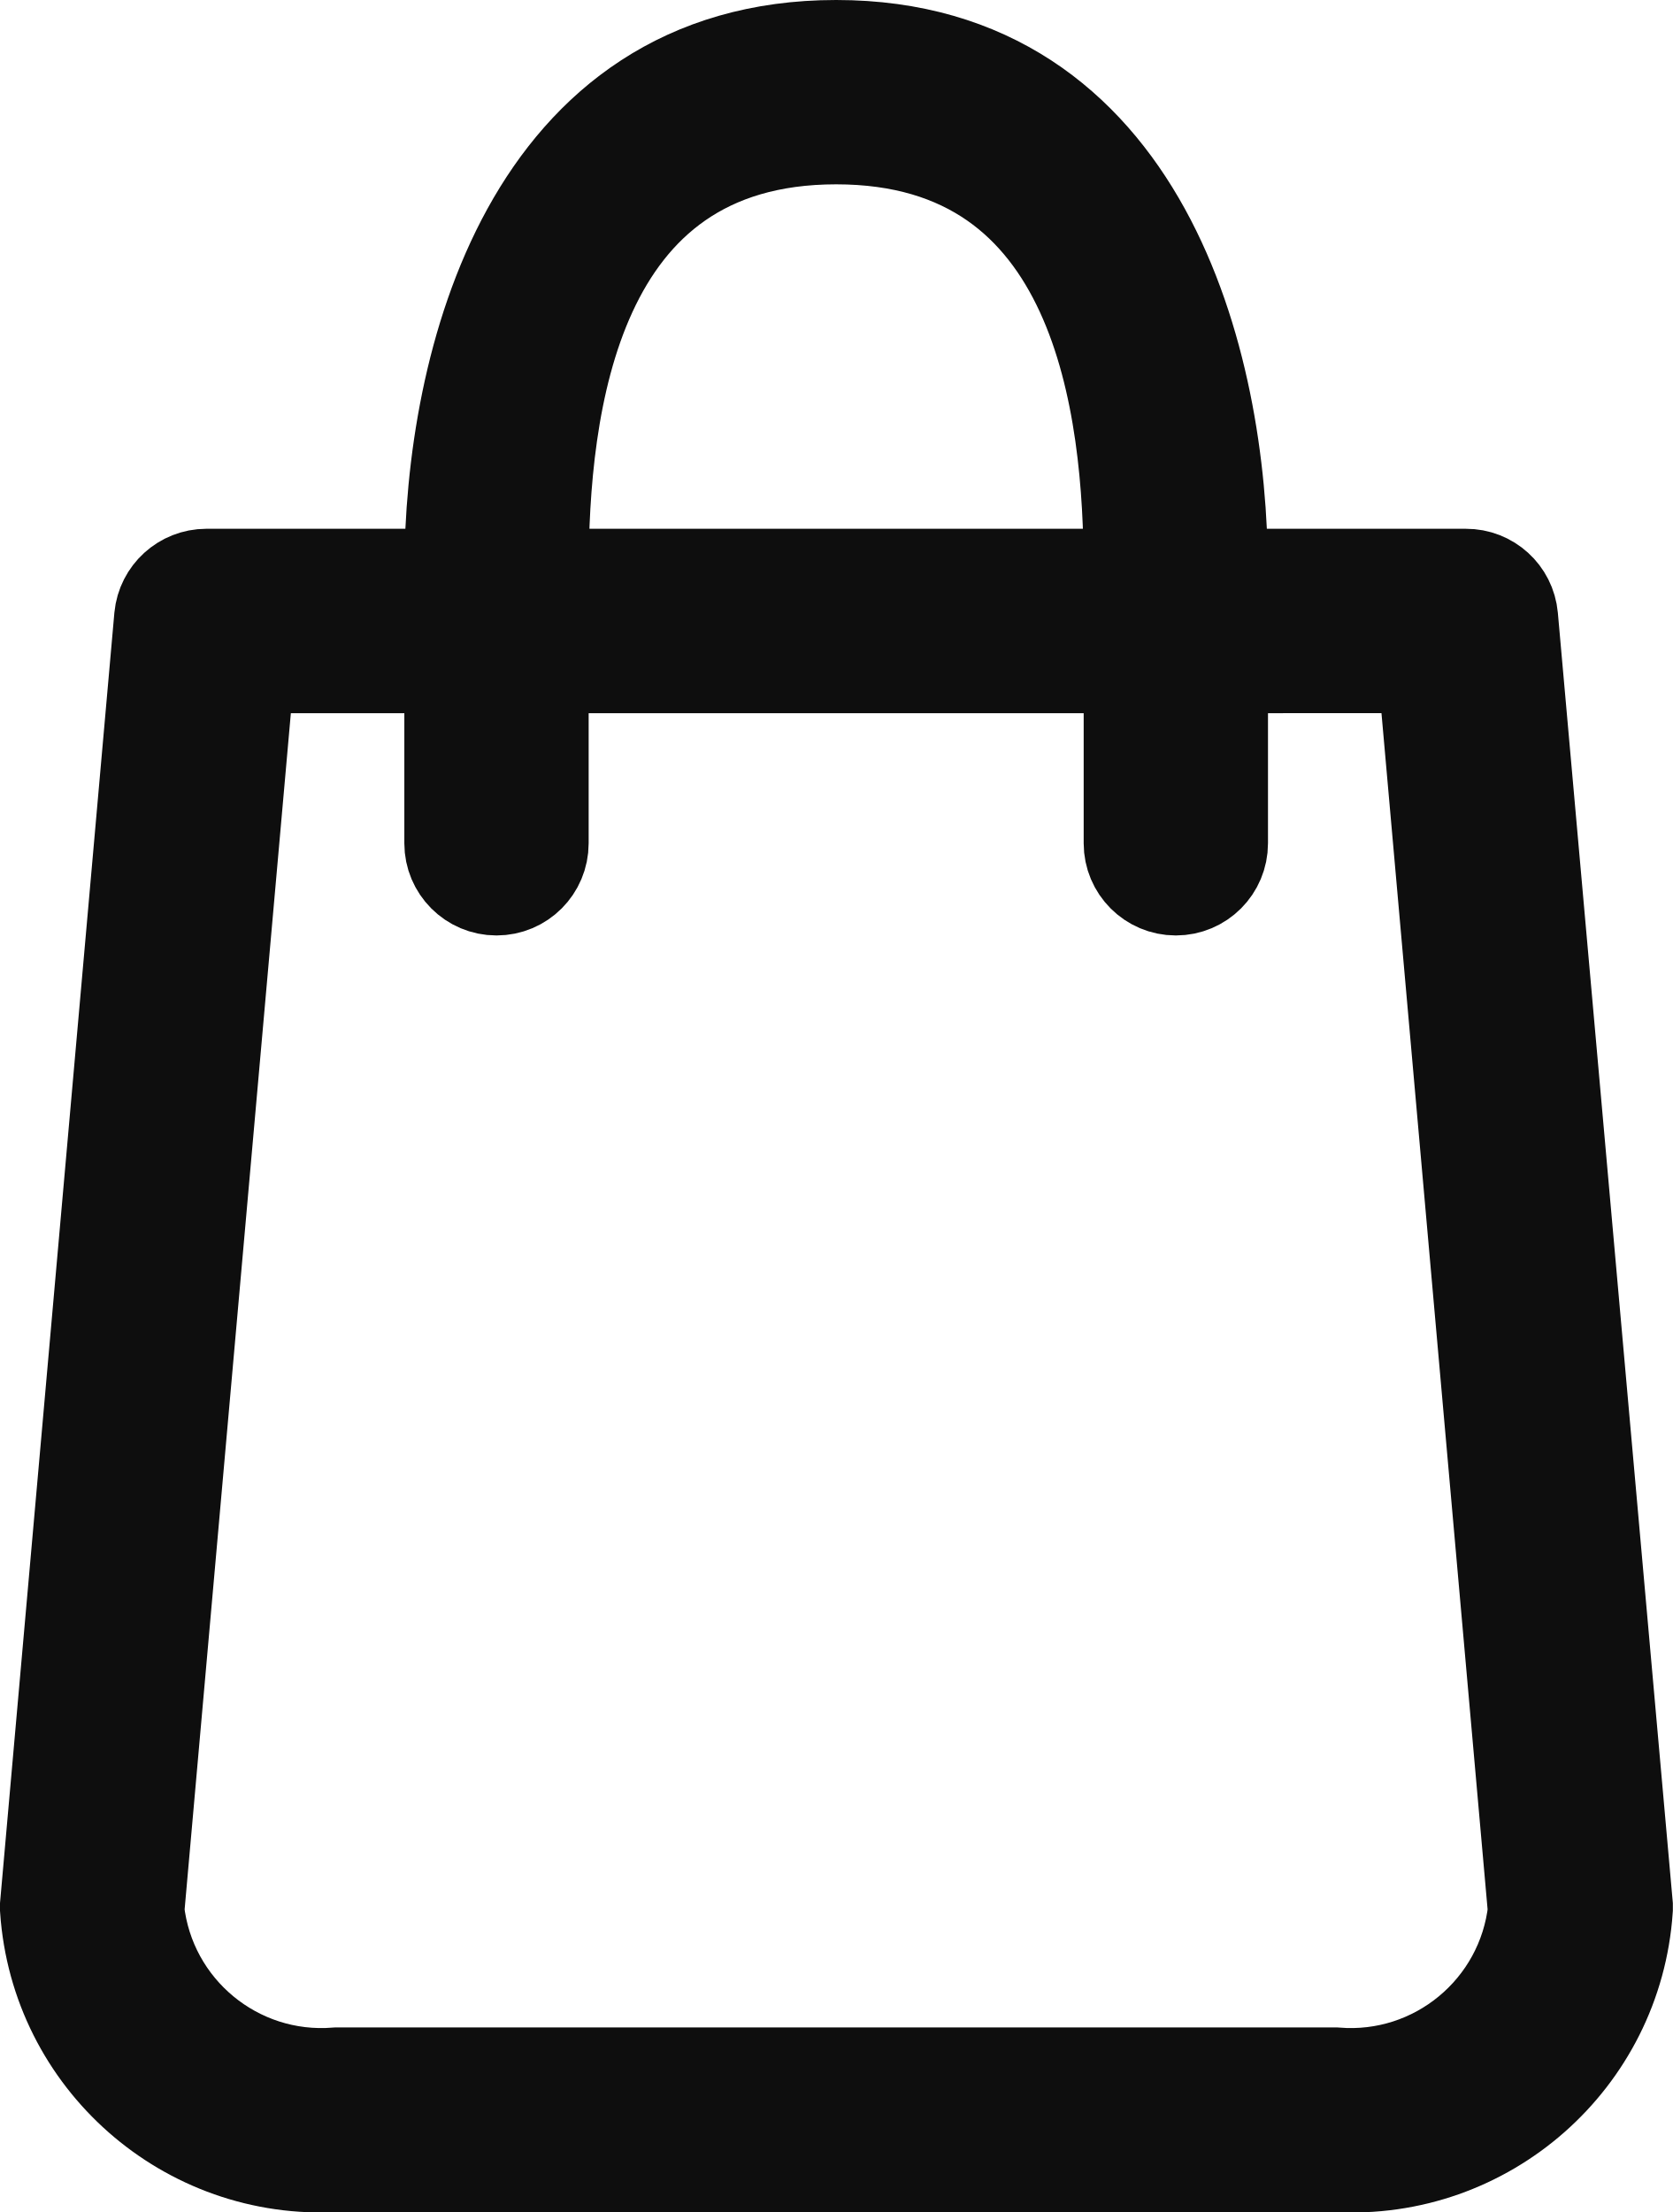
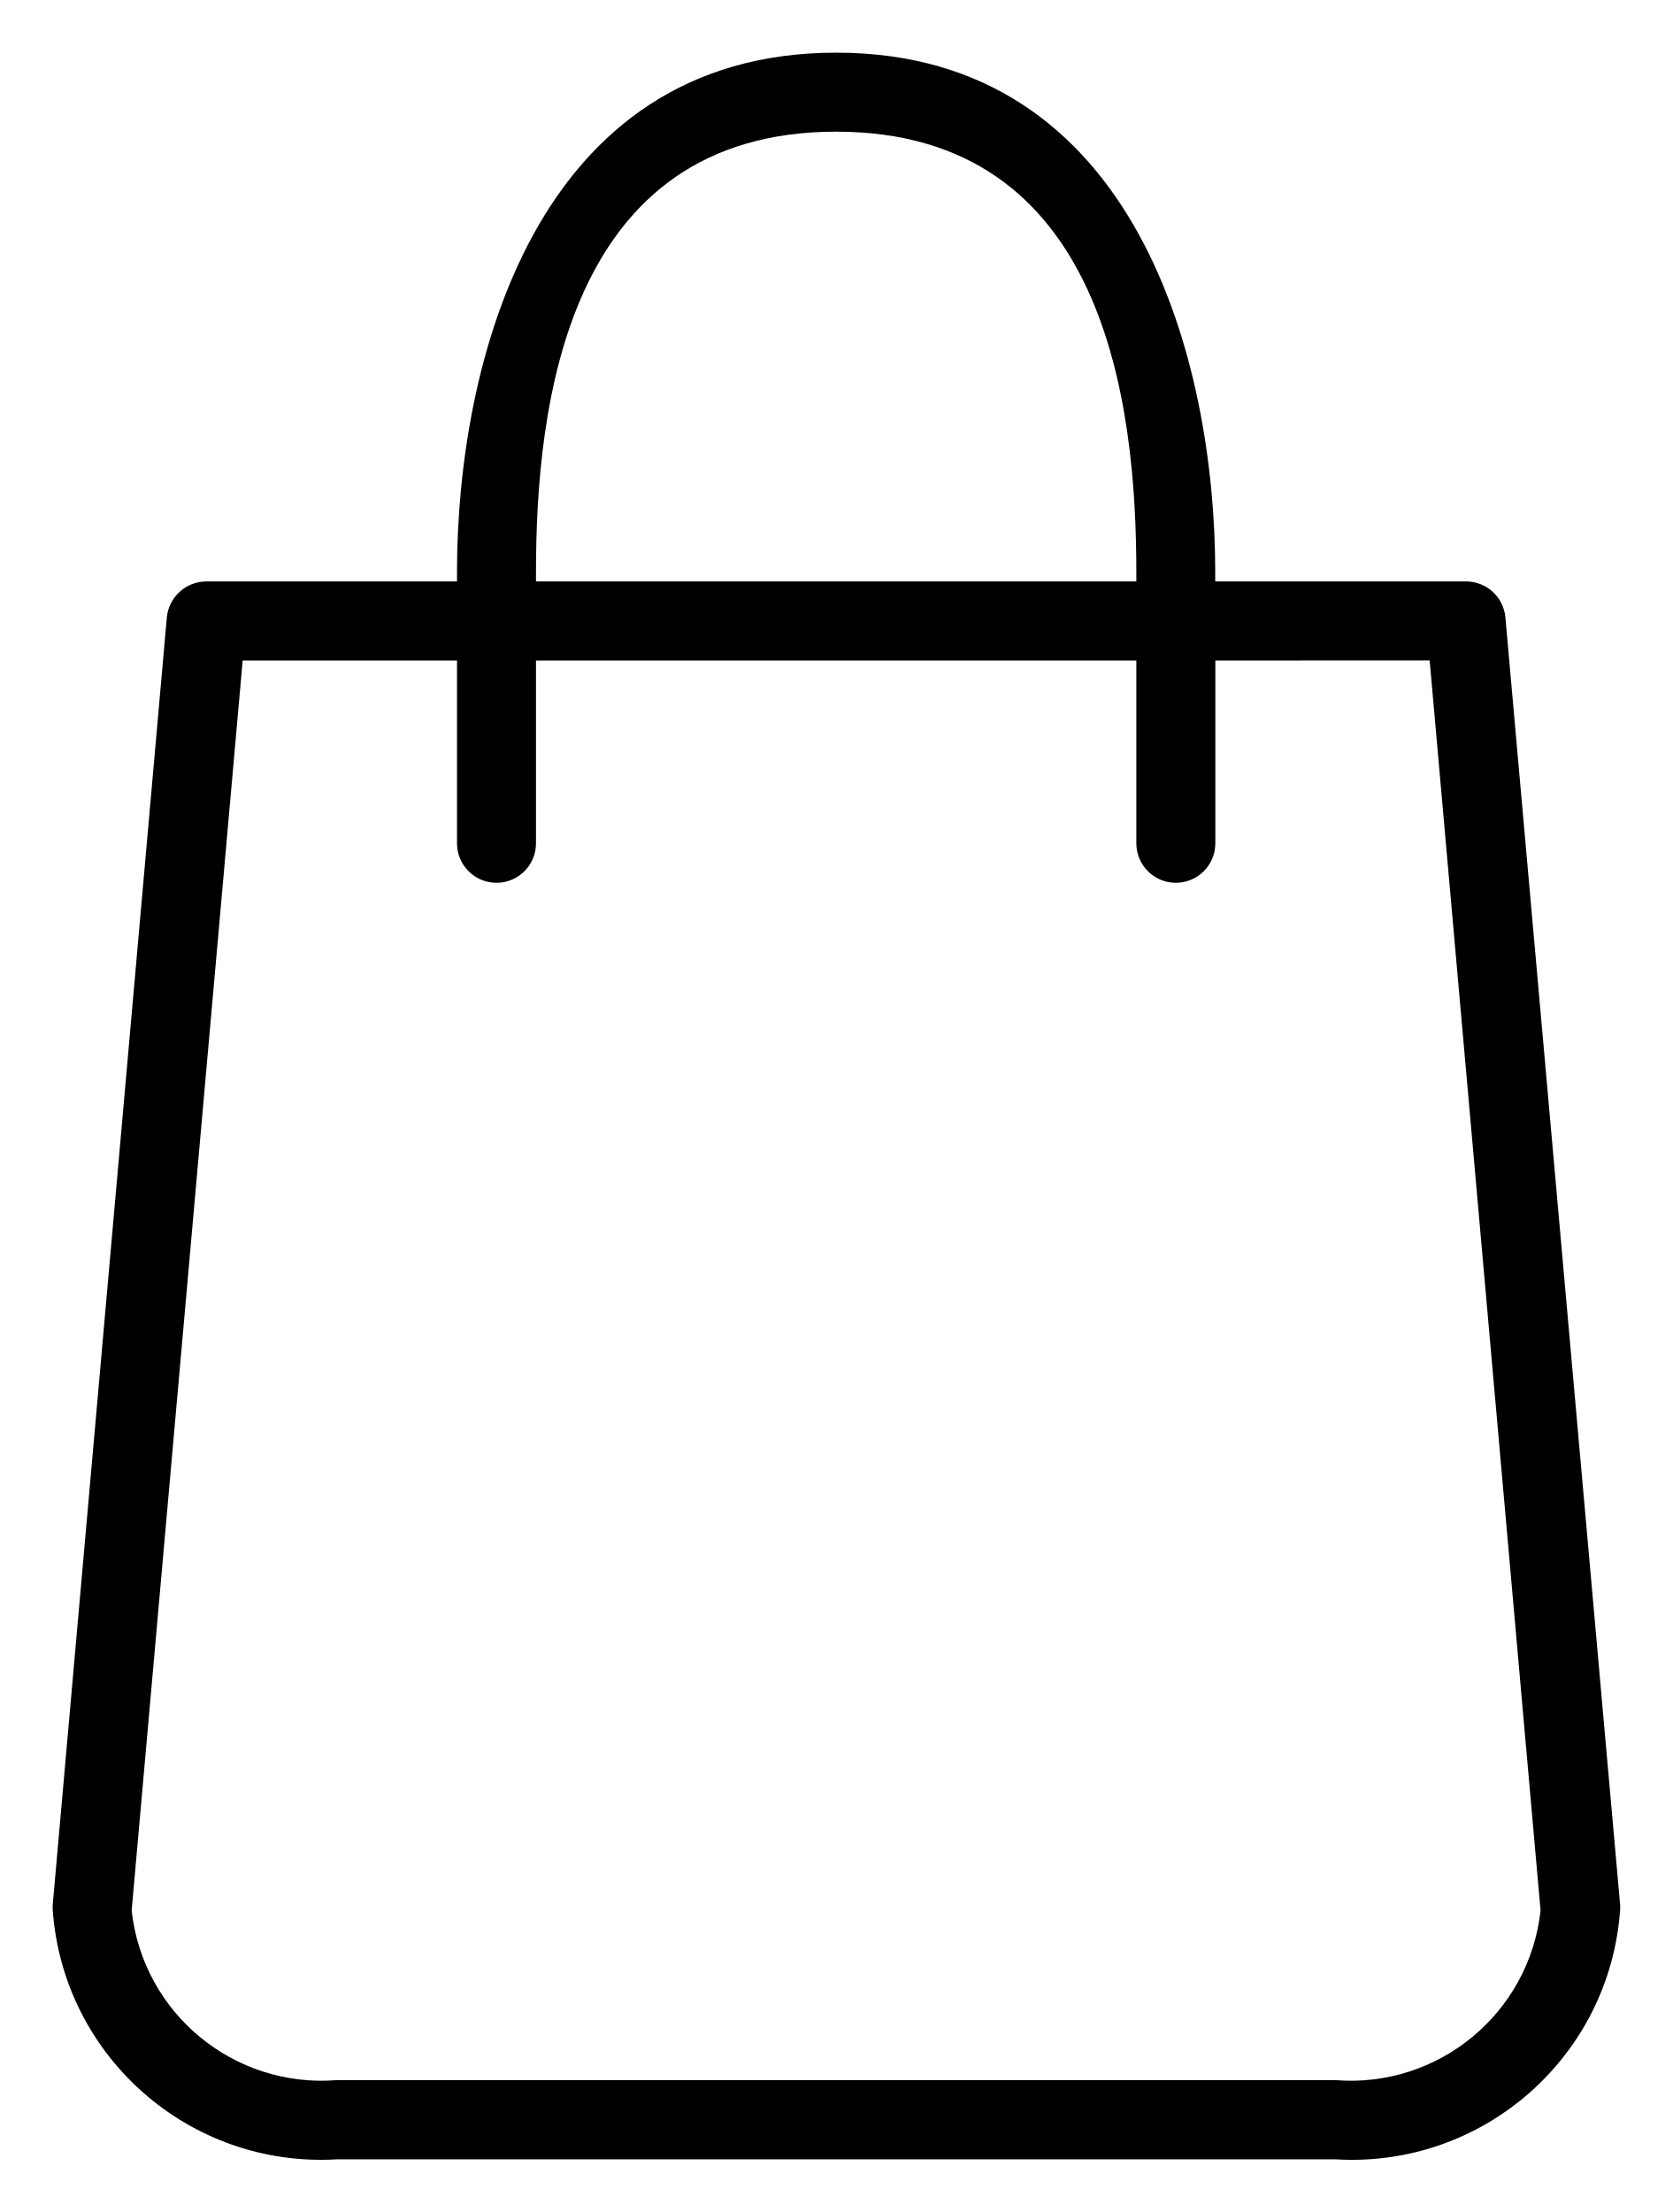
<svg xmlns="http://www.w3.org/2000/svg" viewBox="0 0 15.881 21">
-   <path d="M57.389-1c-2.86,0-3.6,2.948-3.6,4.933V4.02h-2.38a.378.378,0,0,0-.375.341L49.95,16.59v.034A2.554,2.554,0,0,0,52.648,19h9.485a2.554,2.554,0,0,0,2.7-2.376V16.59L63.743,4.361a.375.375,0,0,0-.375-.341h-2.38V3.933C60.989,1.948,60.248-1,57.389-1Zm-2.85,4.933c0-1.573.283-4.183,2.85-4.183s2.85,2.61,2.85,4.183V4.02h-5.7V3.933Zm8.485.837,1.053,11.868a1.814,1.814,0,0,1-1.948,1.61H52.648a1.814,1.814,0,0,1-1.948-1.61L51.754,4.771h2.035V6.506a.375.375,0,1,0,.75,0V4.771h5.7V6.506a.375.375,0,1,0,.75,0V4.771Z" transform="translate(-49.45 1.5)" fill="#0e0e0e" stroke="#0e0e0e" stroke-width="1" />
+   <path d="M57.389-1c-2.86,0-3.6,2.948-3.6,4.933V4.02h-2.38a.378.378,0,0,0-.375.341L49.95,16.59v.034A2.554,2.554,0,0,0,52.648,19h9.485a2.554,2.554,0,0,0,2.7-2.376V16.59L63.743,4.361a.375.375,0,0,0-.375-.341h-2.38V3.933C60.989,1.948,60.248-1,57.389-1Zm-2.85,4.933c0-1.573.283-4.183,2.85-4.183s2.85,2.61,2.85,4.183V4.02h-5.7V3.933Zm8.485.837,1.053,11.868a1.814,1.814,0,0,1-1.948,1.61H52.648a1.814,1.814,0,0,1-1.948-1.61L51.754,4.771h2.035V6.506a.375.375,0,1,0,.75,0V4.771h5.7V6.506a.375.375,0,1,0,.75,0V4.771Z" transform="translate(-49.45 1.5)" stroke-width="1" />
</svg>
